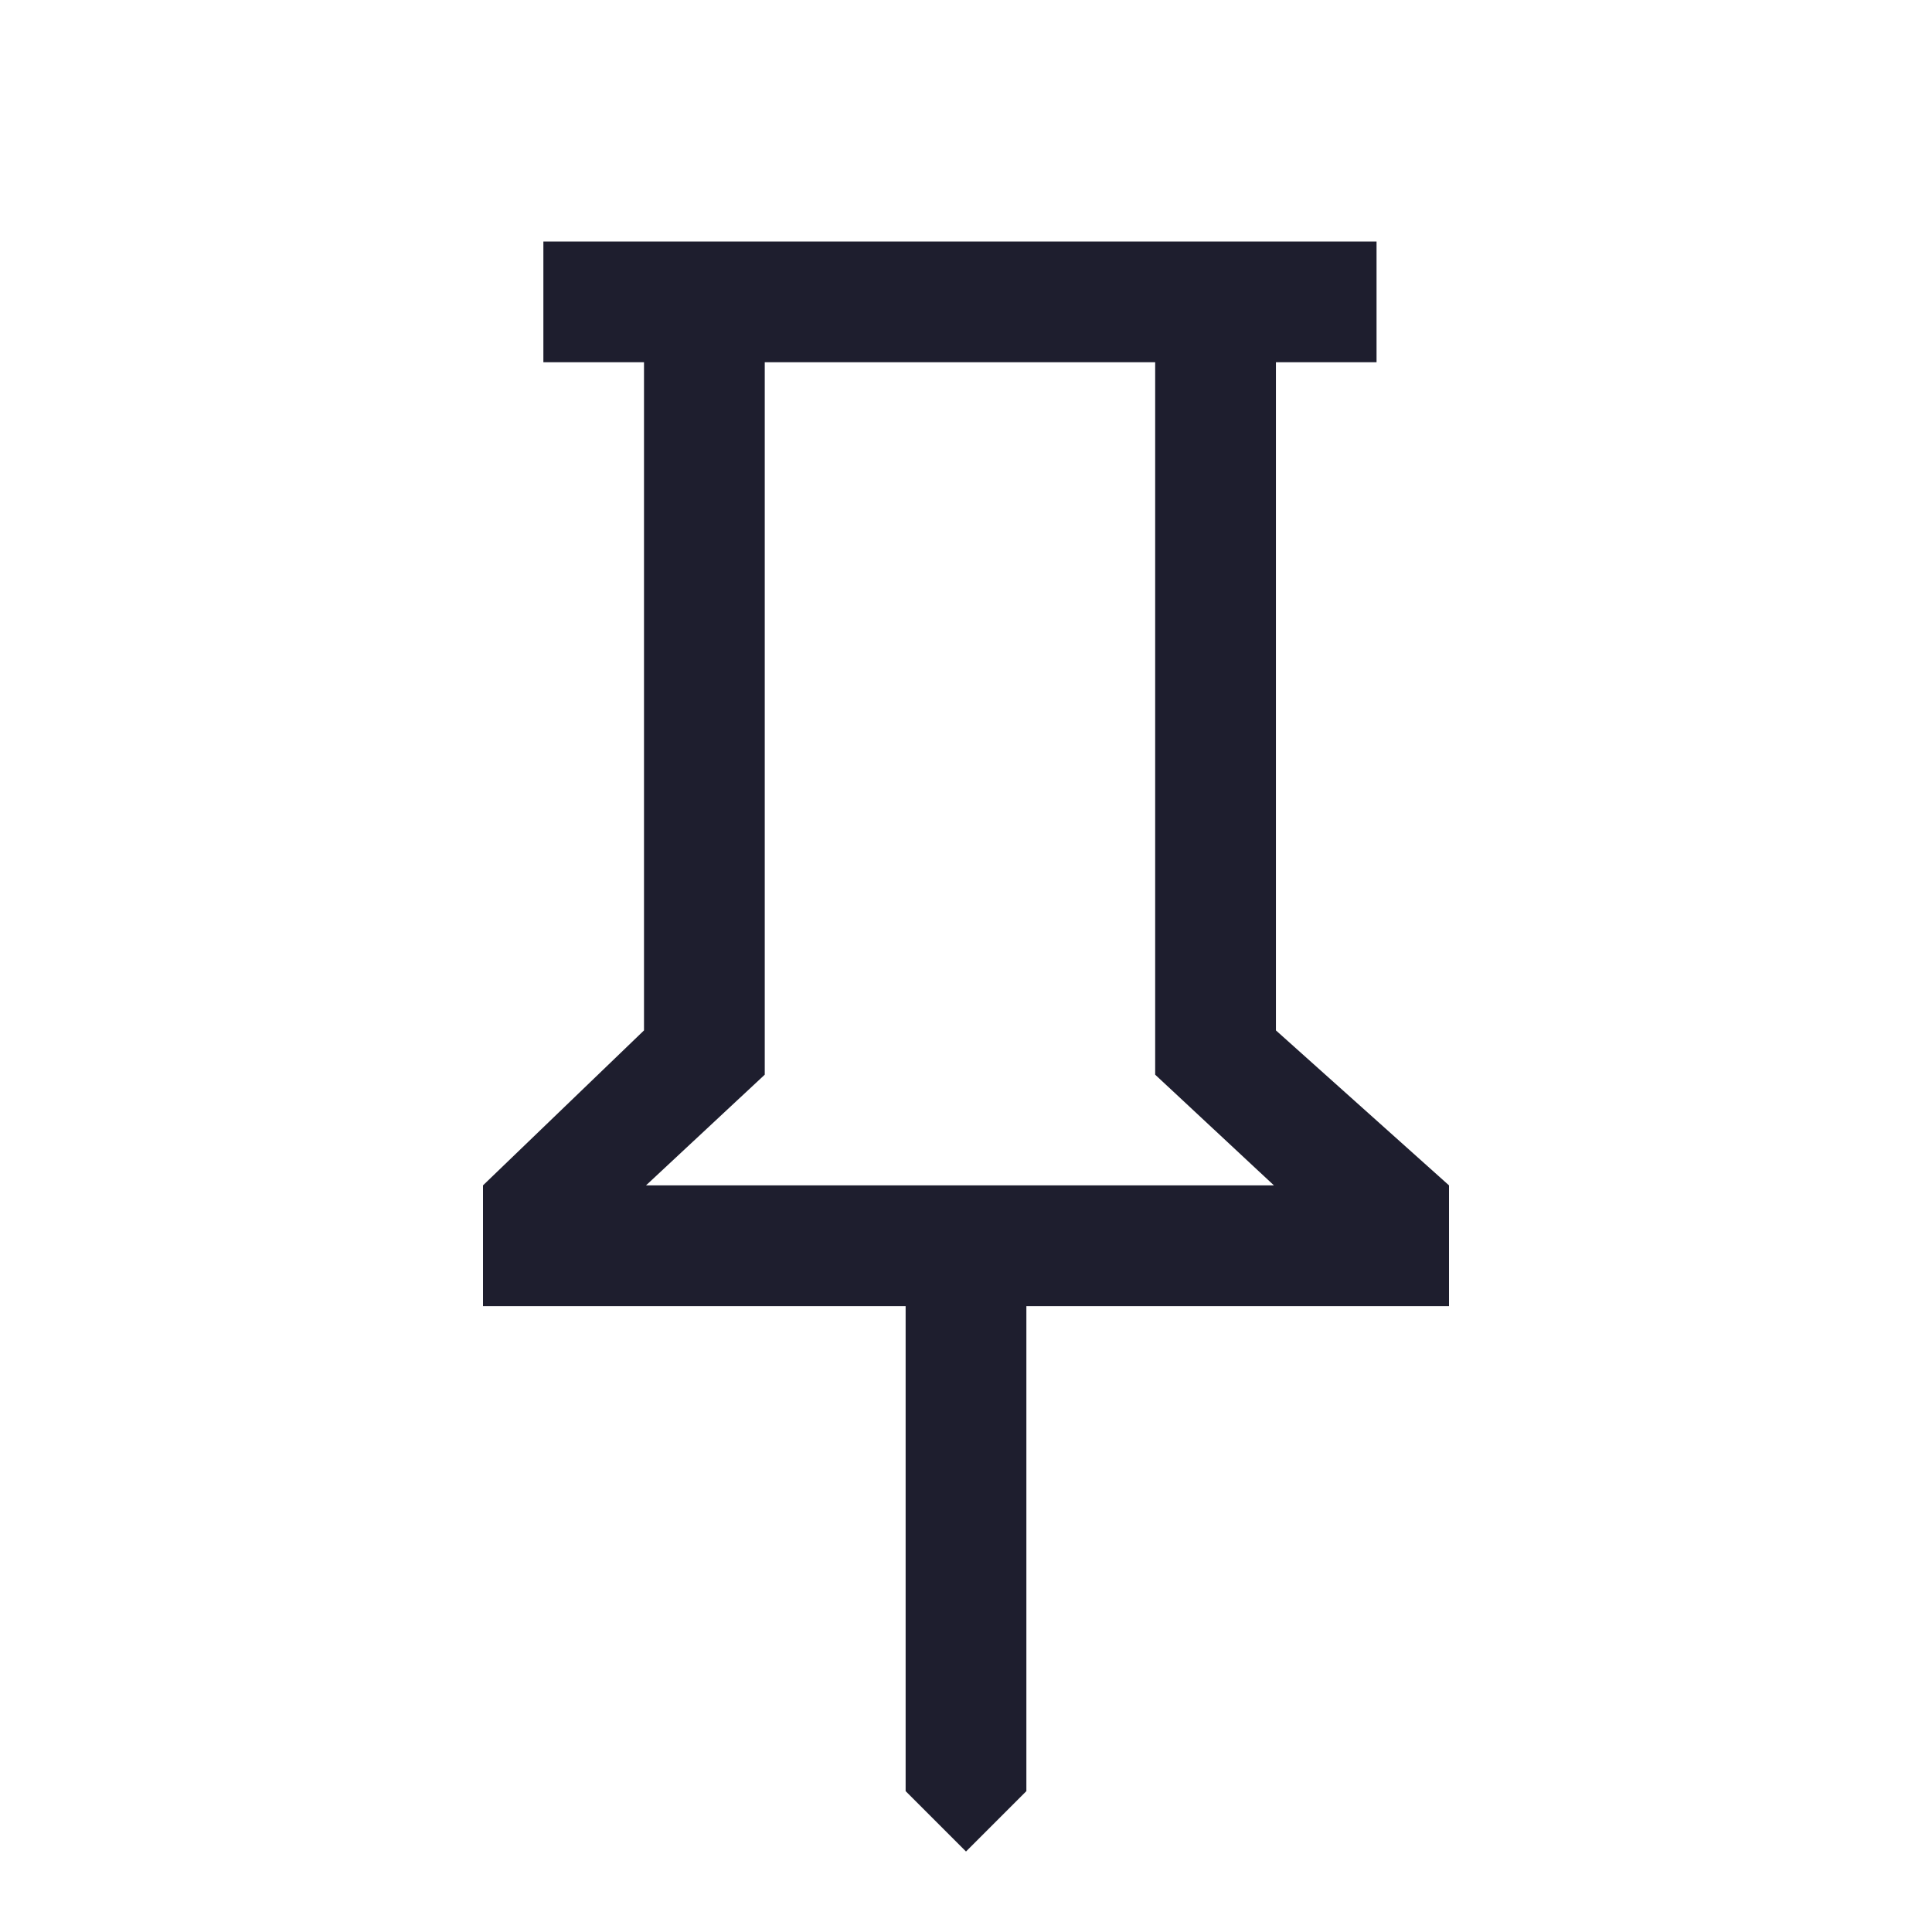
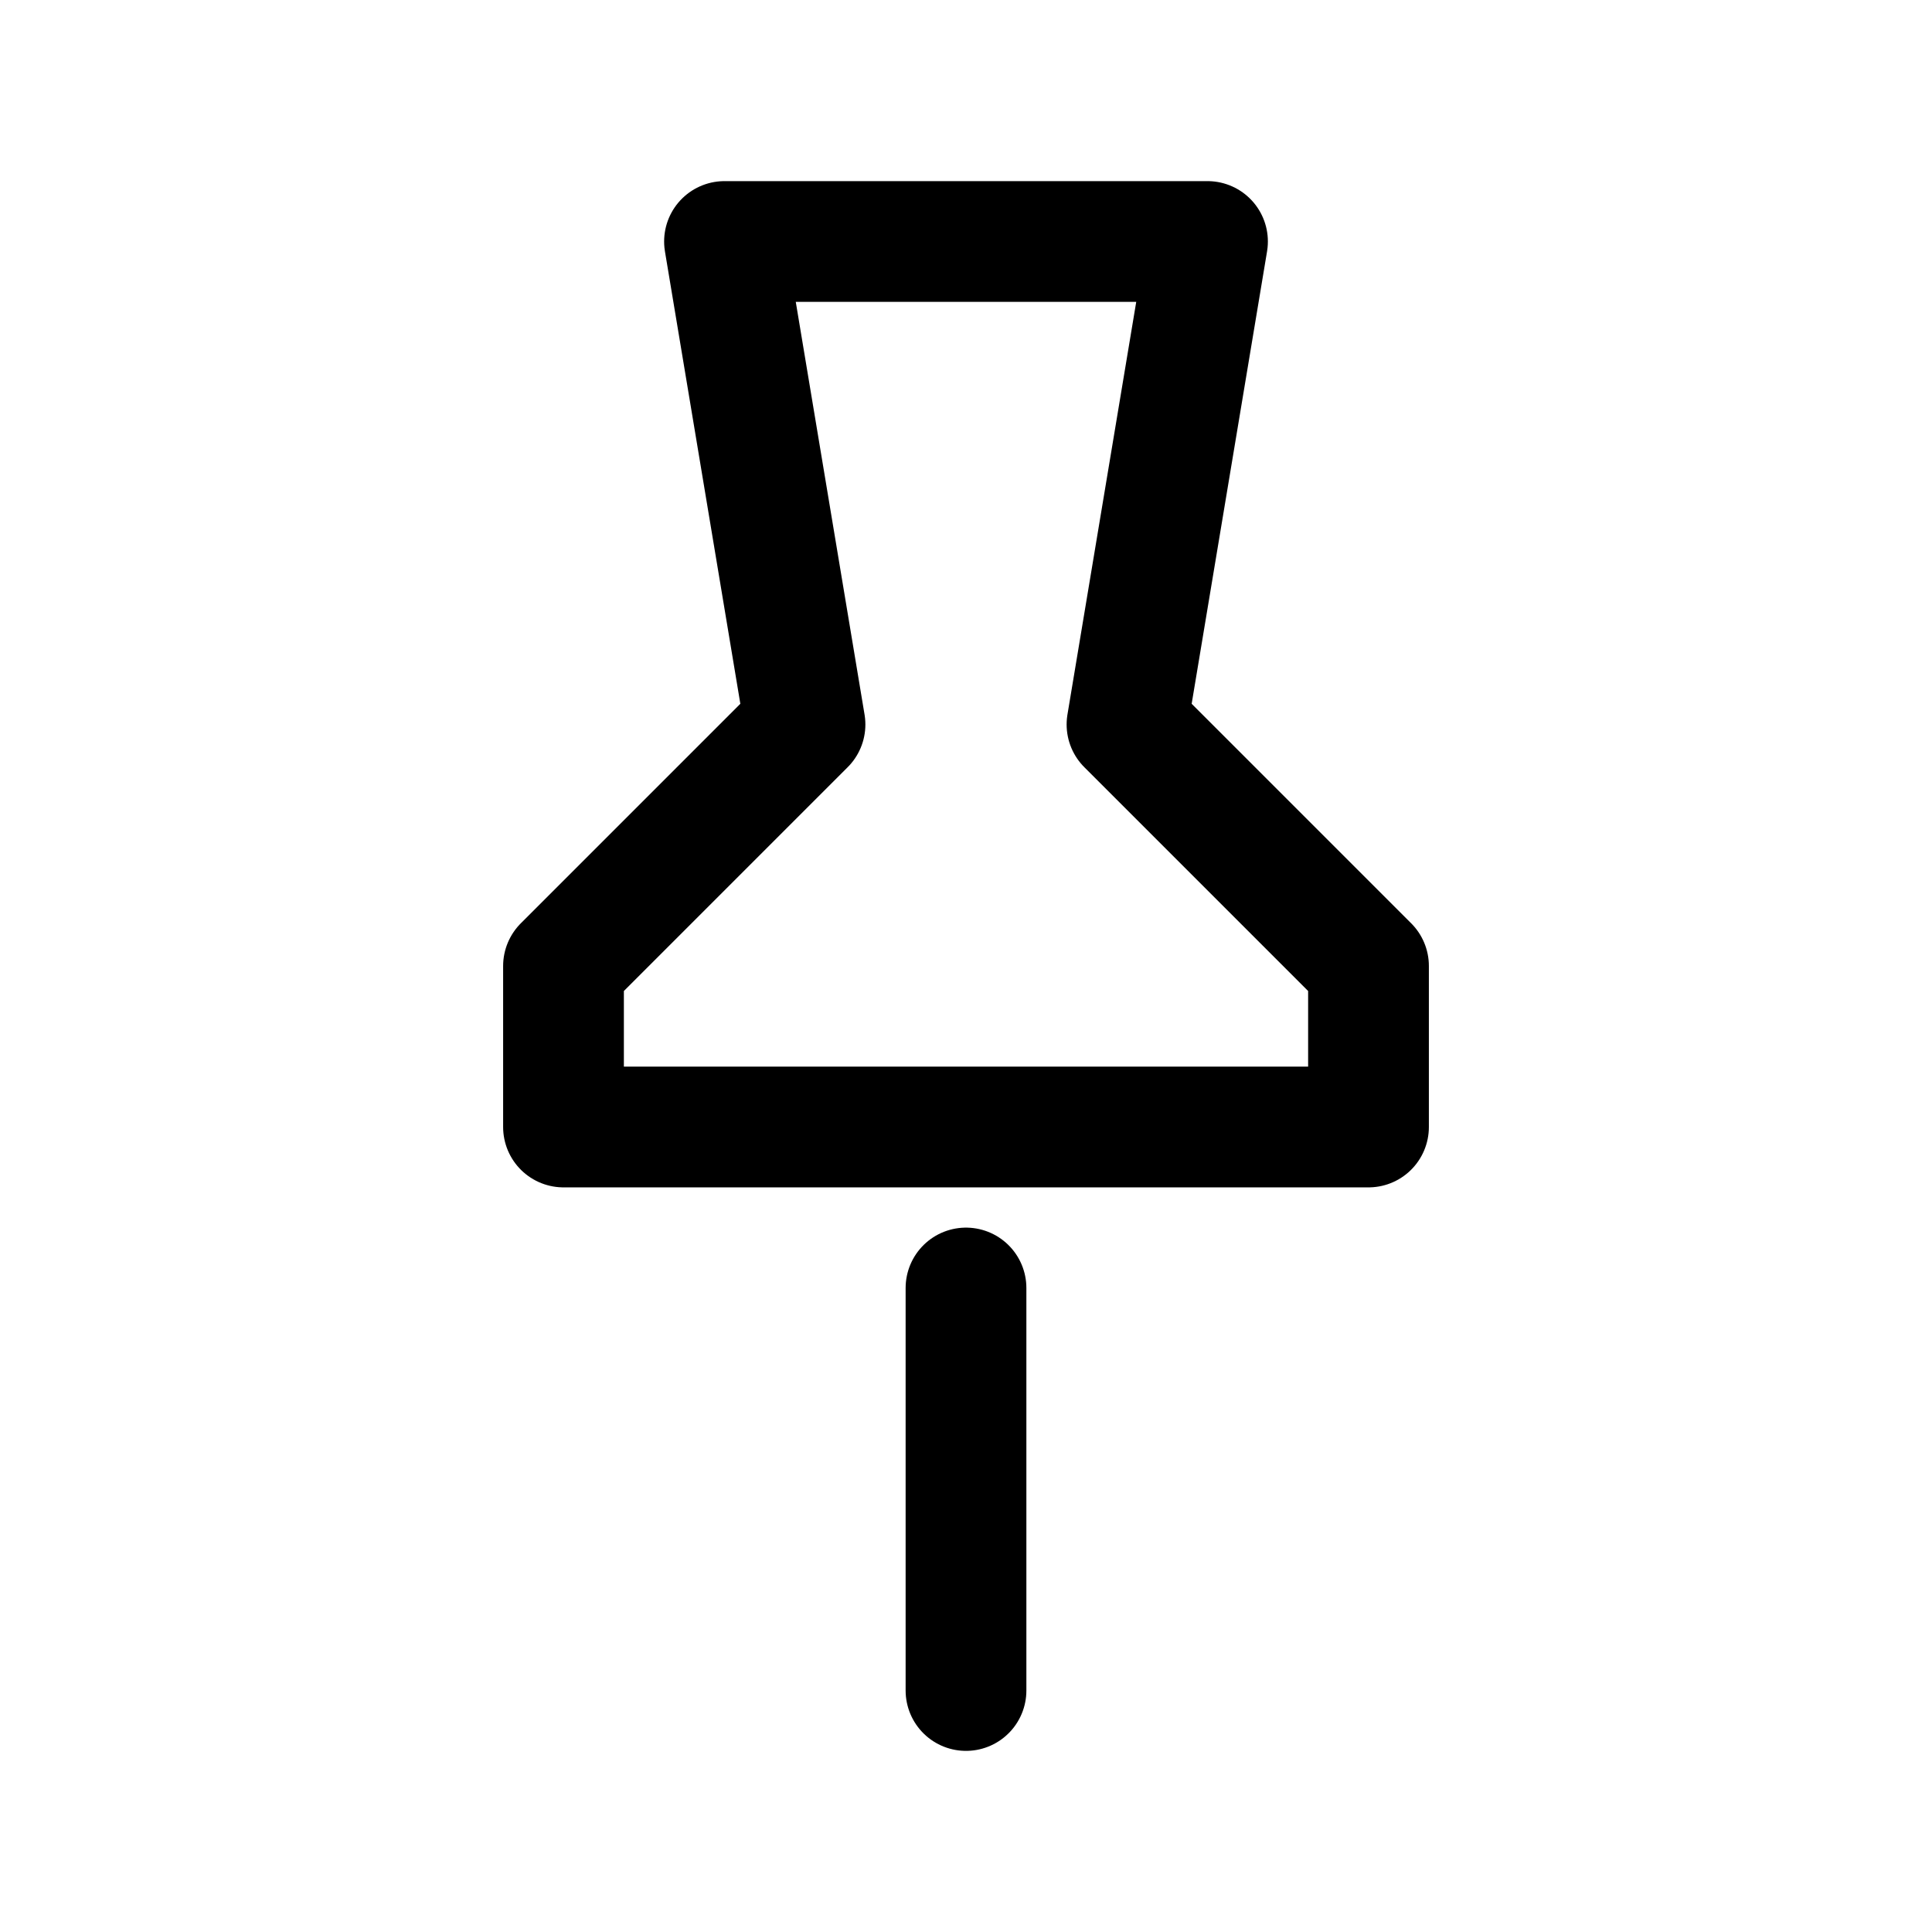
- <svg xmlns="http://www.w3.org/2000/svg" width="48" height="48" viewBox="0 -960 960 960" fill="#1e1e2e">
-   <path d="m634-448 86 77v60H510v241l-30 30-30-30v-241H240v-60l80-77v-332h-50v-60h414v60h-50v332Zm-313 77h312l-59-55v-354H380v354l-59 55Zm156 0Z" />
+ <svg xmlns="http://www.w3.org/2000/svg" width="24" height="24" viewBox="0 0 24 24" fill="none" stroke="currentColor" stroke-width="1.5" stroke-linecap="round" stroke-linejoin="round">
+   <path d="M12 16v5M9 3h6l-1 6 3 3v2H7v-2l3-3-1-6z" />
</svg>
